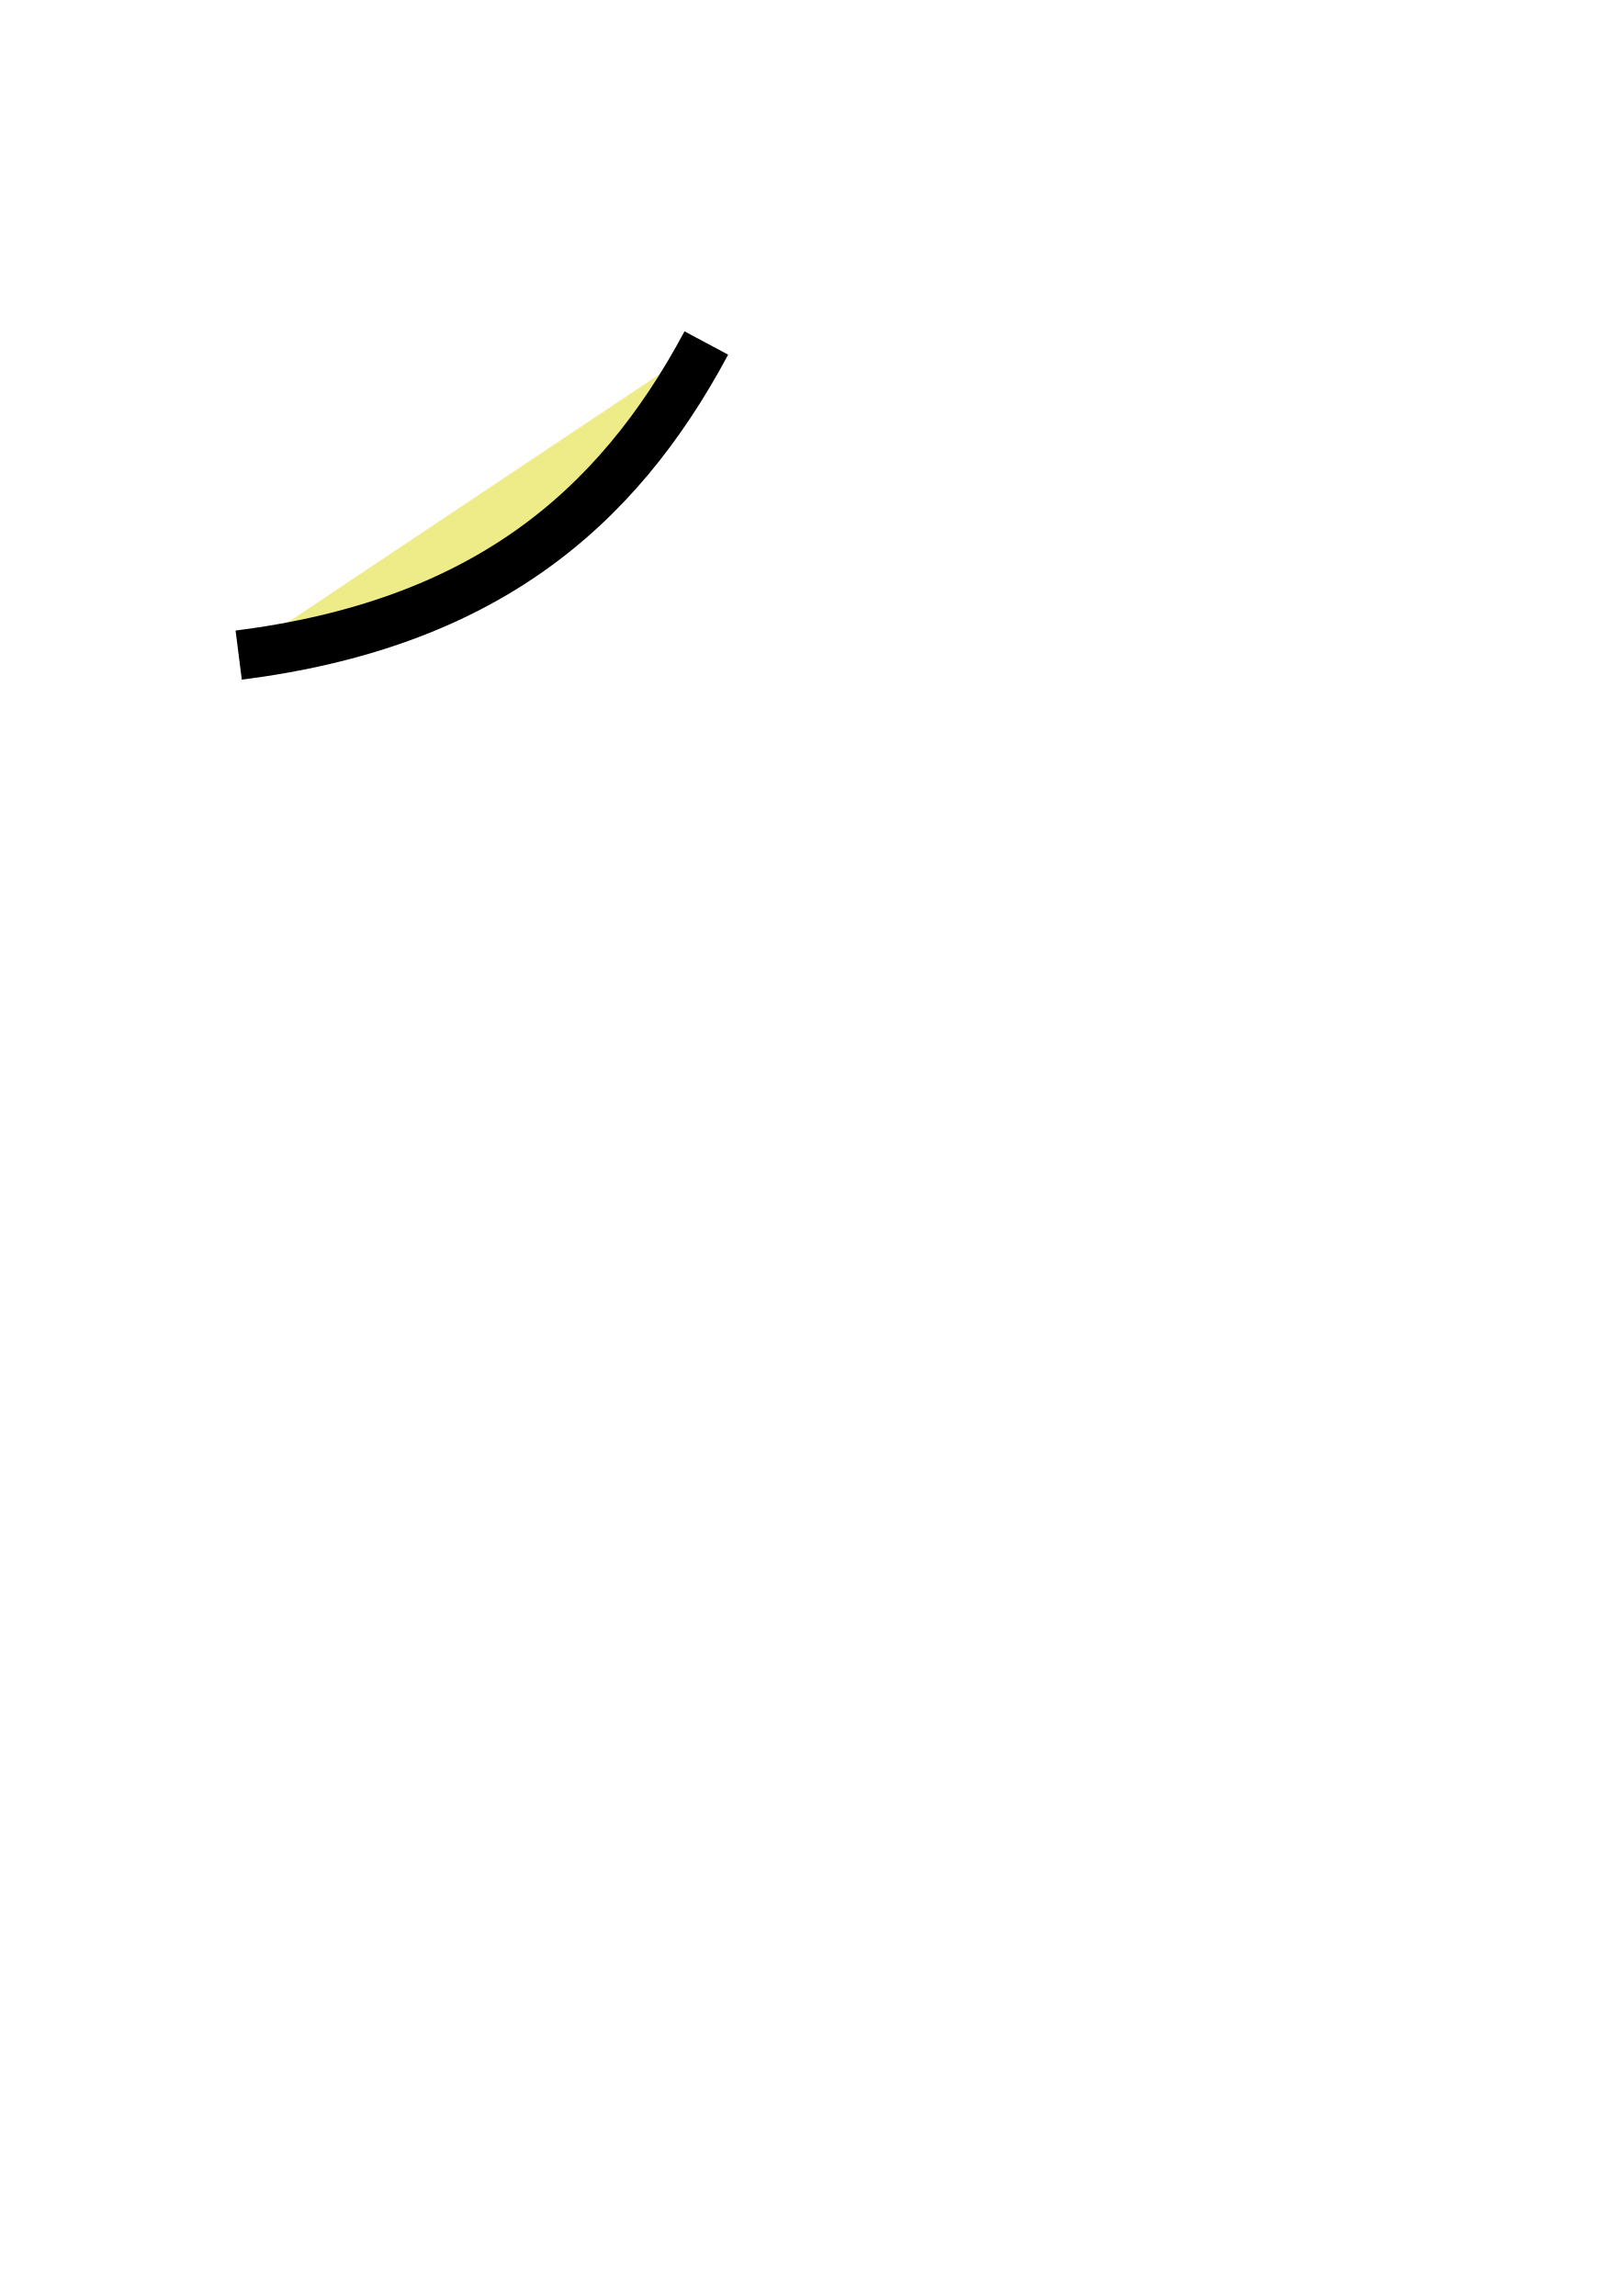
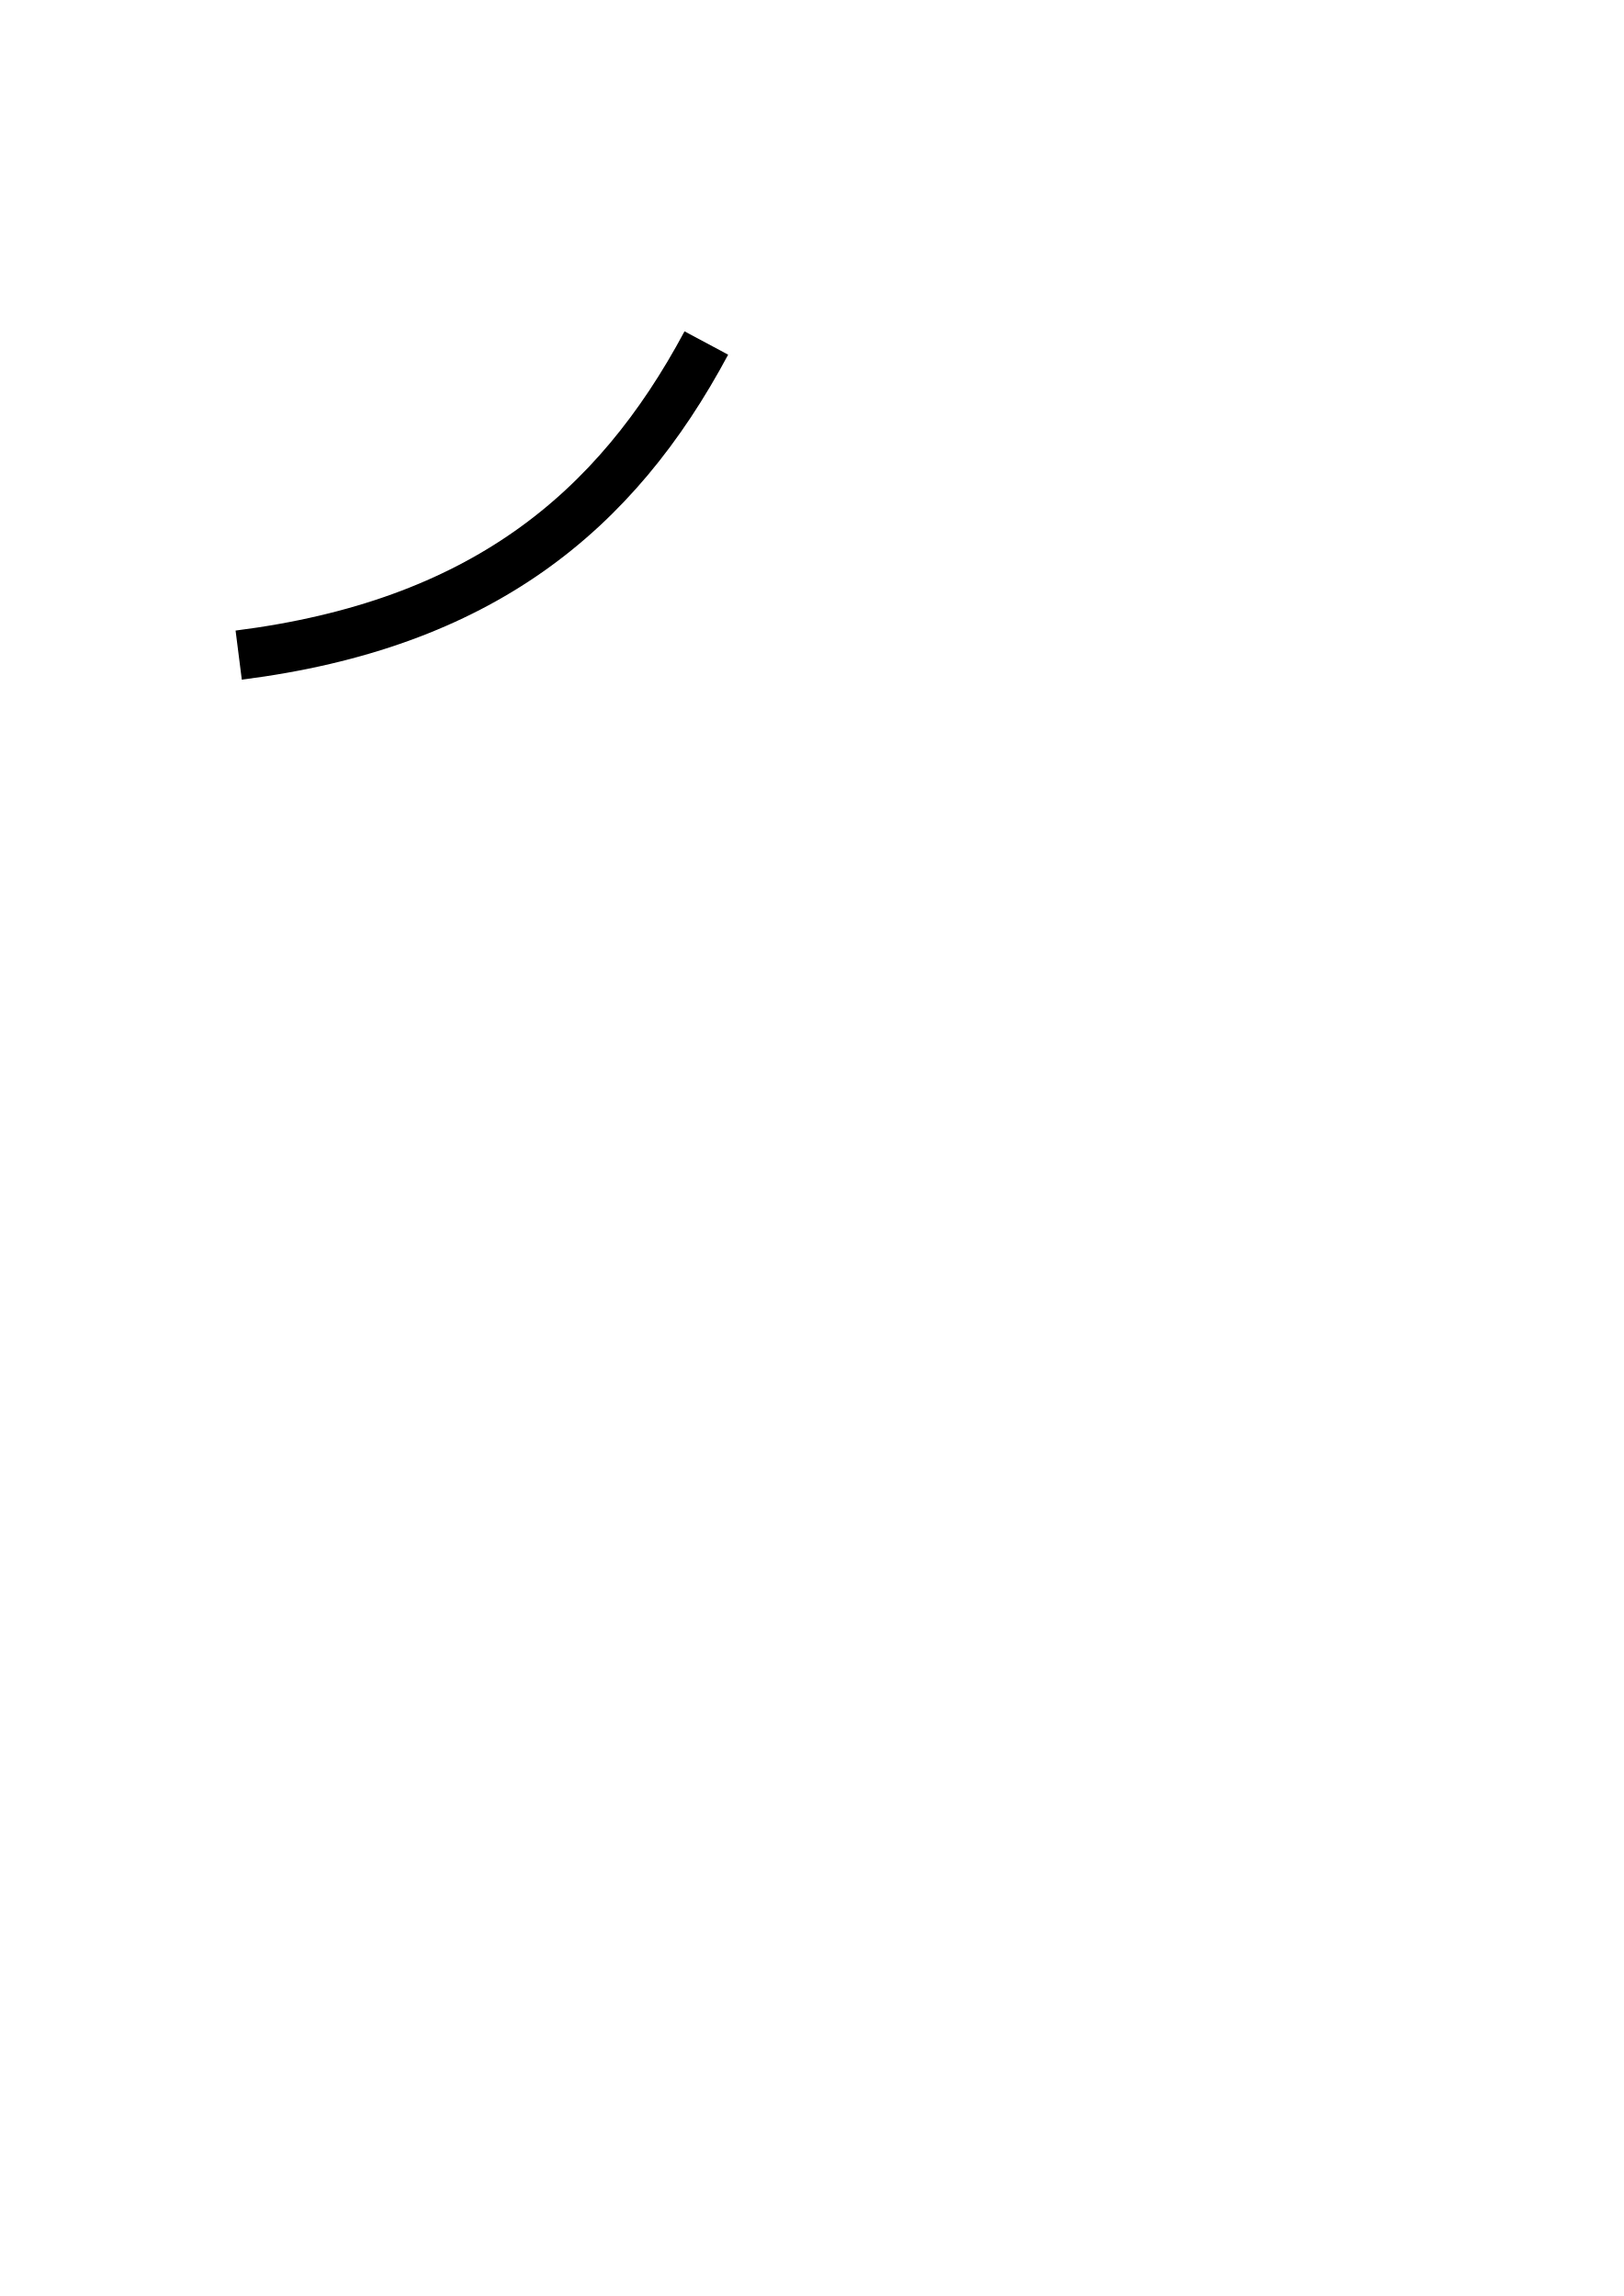
<svg xmlns="http://www.w3.org/2000/svg" width="210mm" height="297mm" viewBox="0 0 210 297" version="1.1" id="svg1">
  <defs id="defs1" />
  <g id="layer1">
-     <path id="path1" style="fill:#edec88;stroke:#000000;stroke-width:6.4" d="m 91.353,44.37 c -11.761,21.984 -29.232,36.405 -60.482,40.372" />
+     <path id="path1" style="fill:none;stroke:#000000;stroke-width:6.4" d="m 91.353,44.37 c -11.761,21.984 -29.232,36.405 -60.482,40.372" />
  </g>
</svg>
